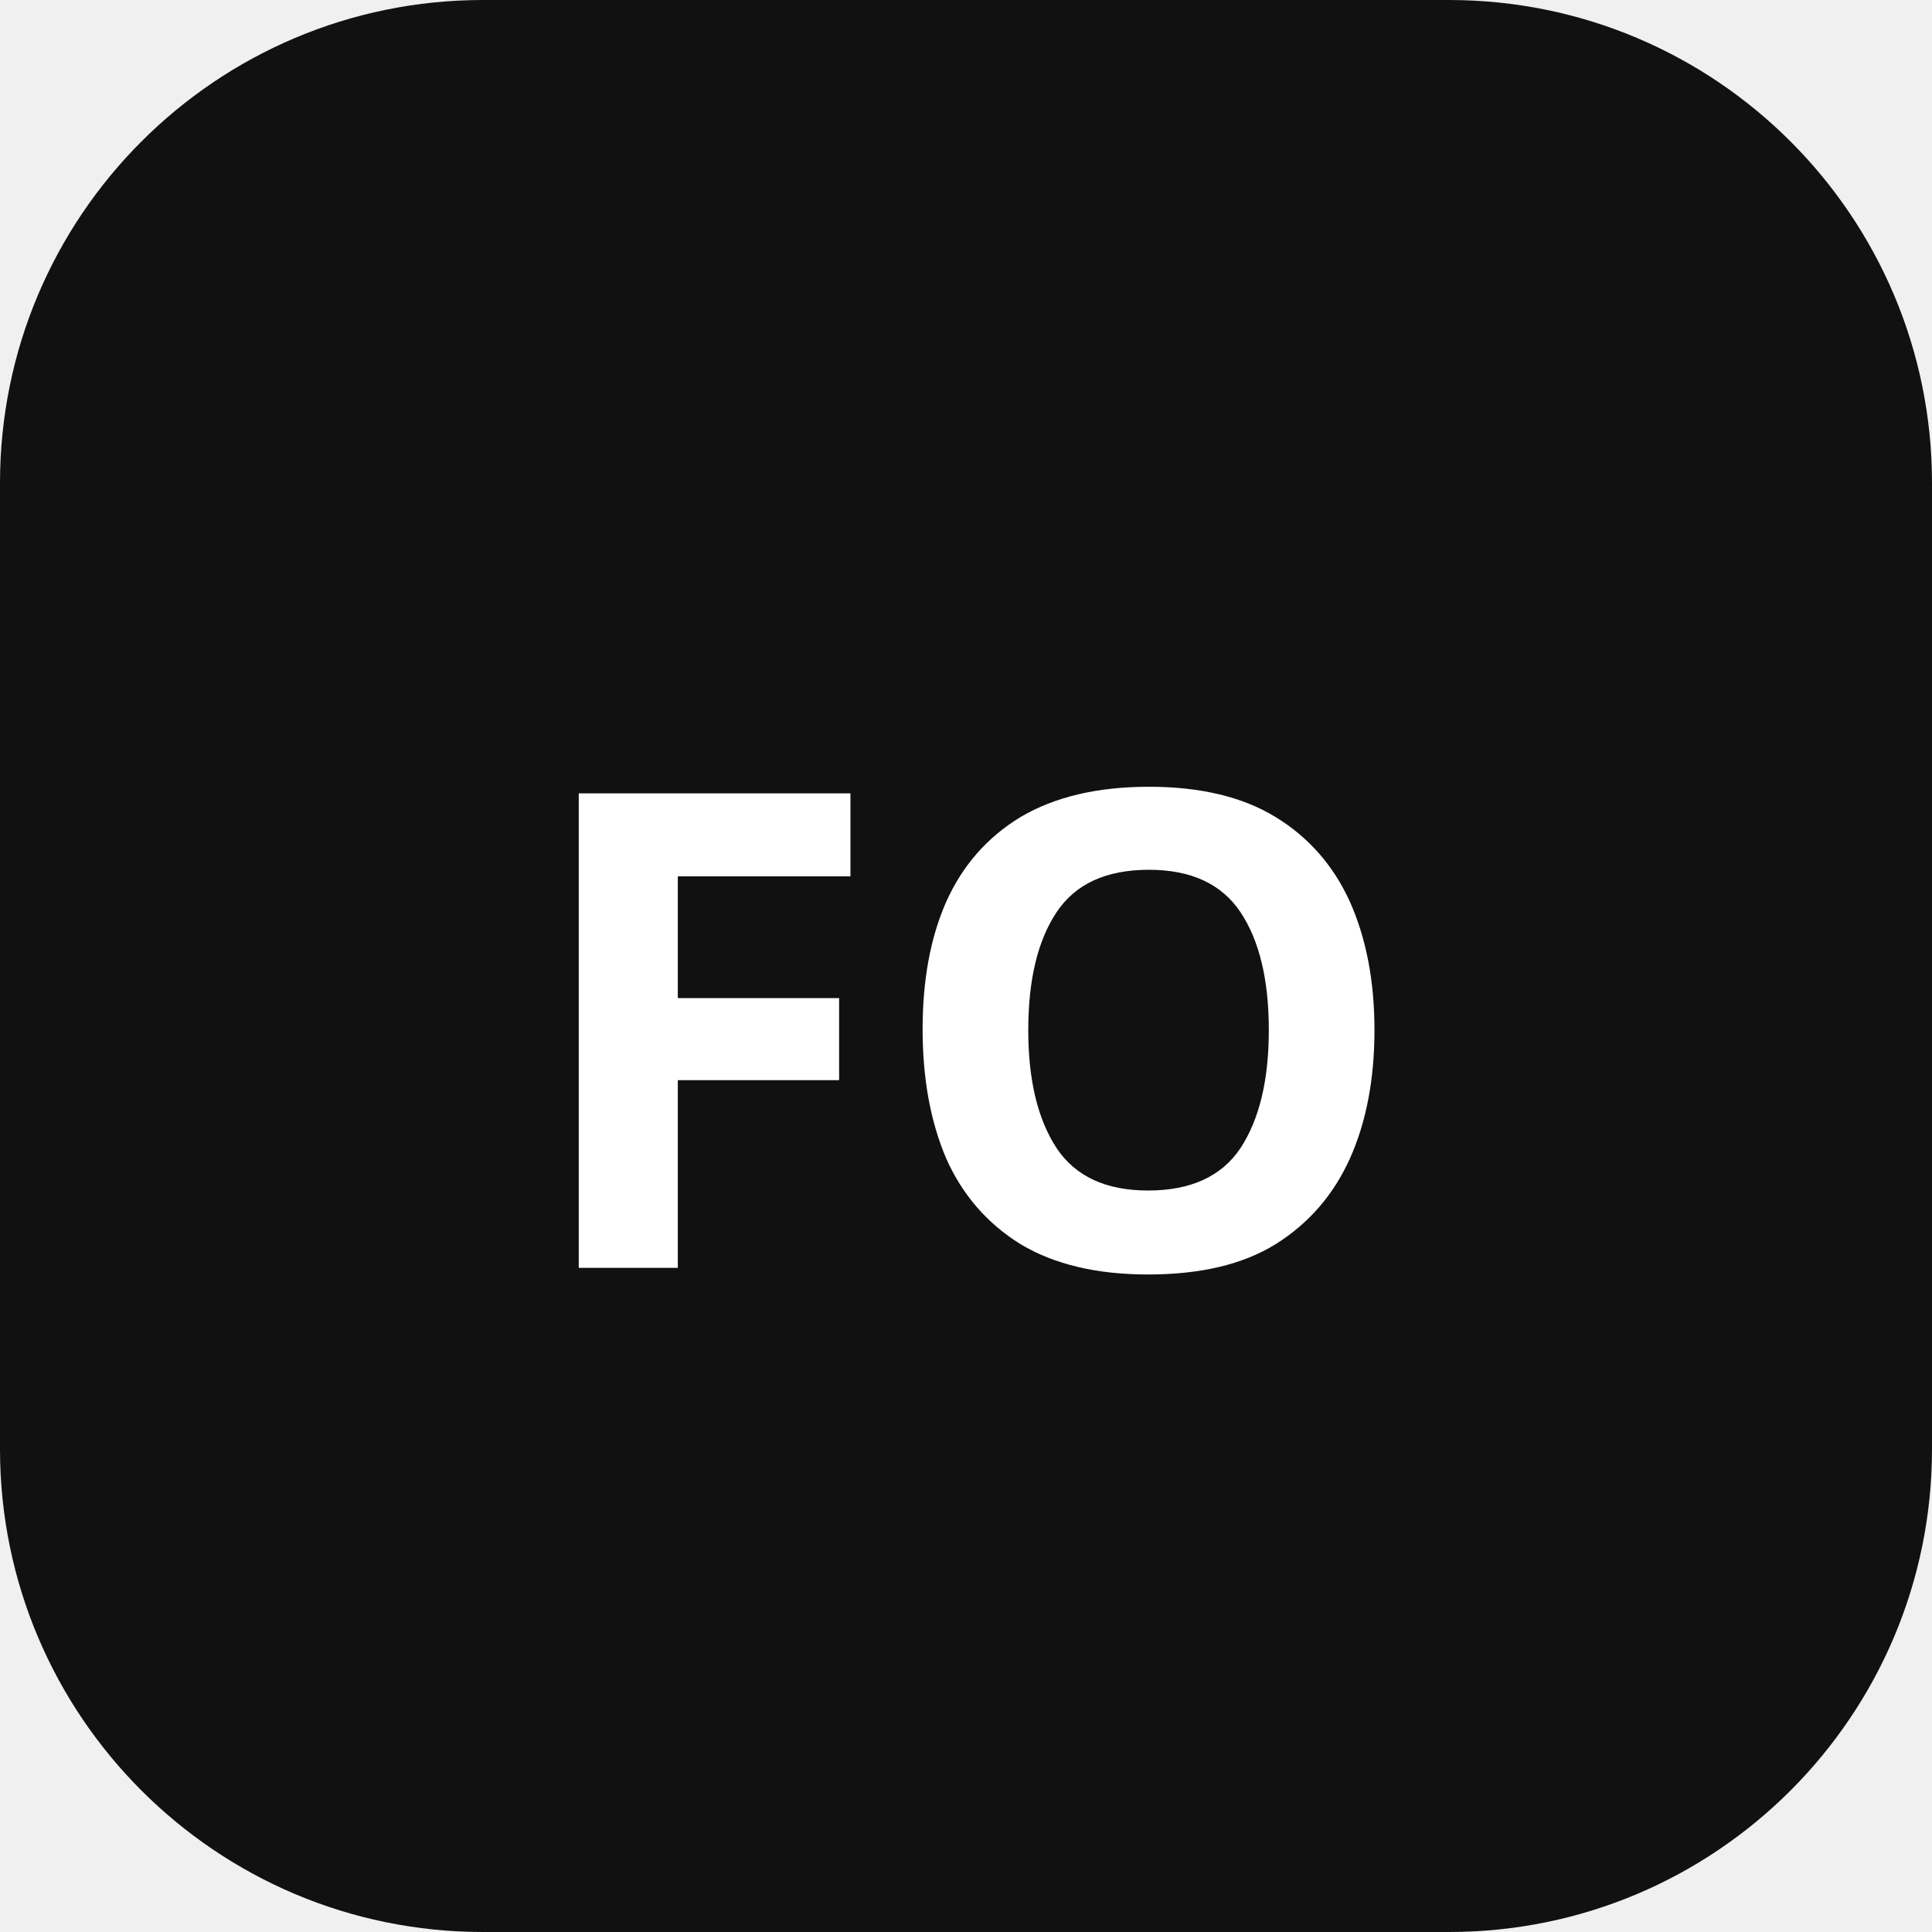
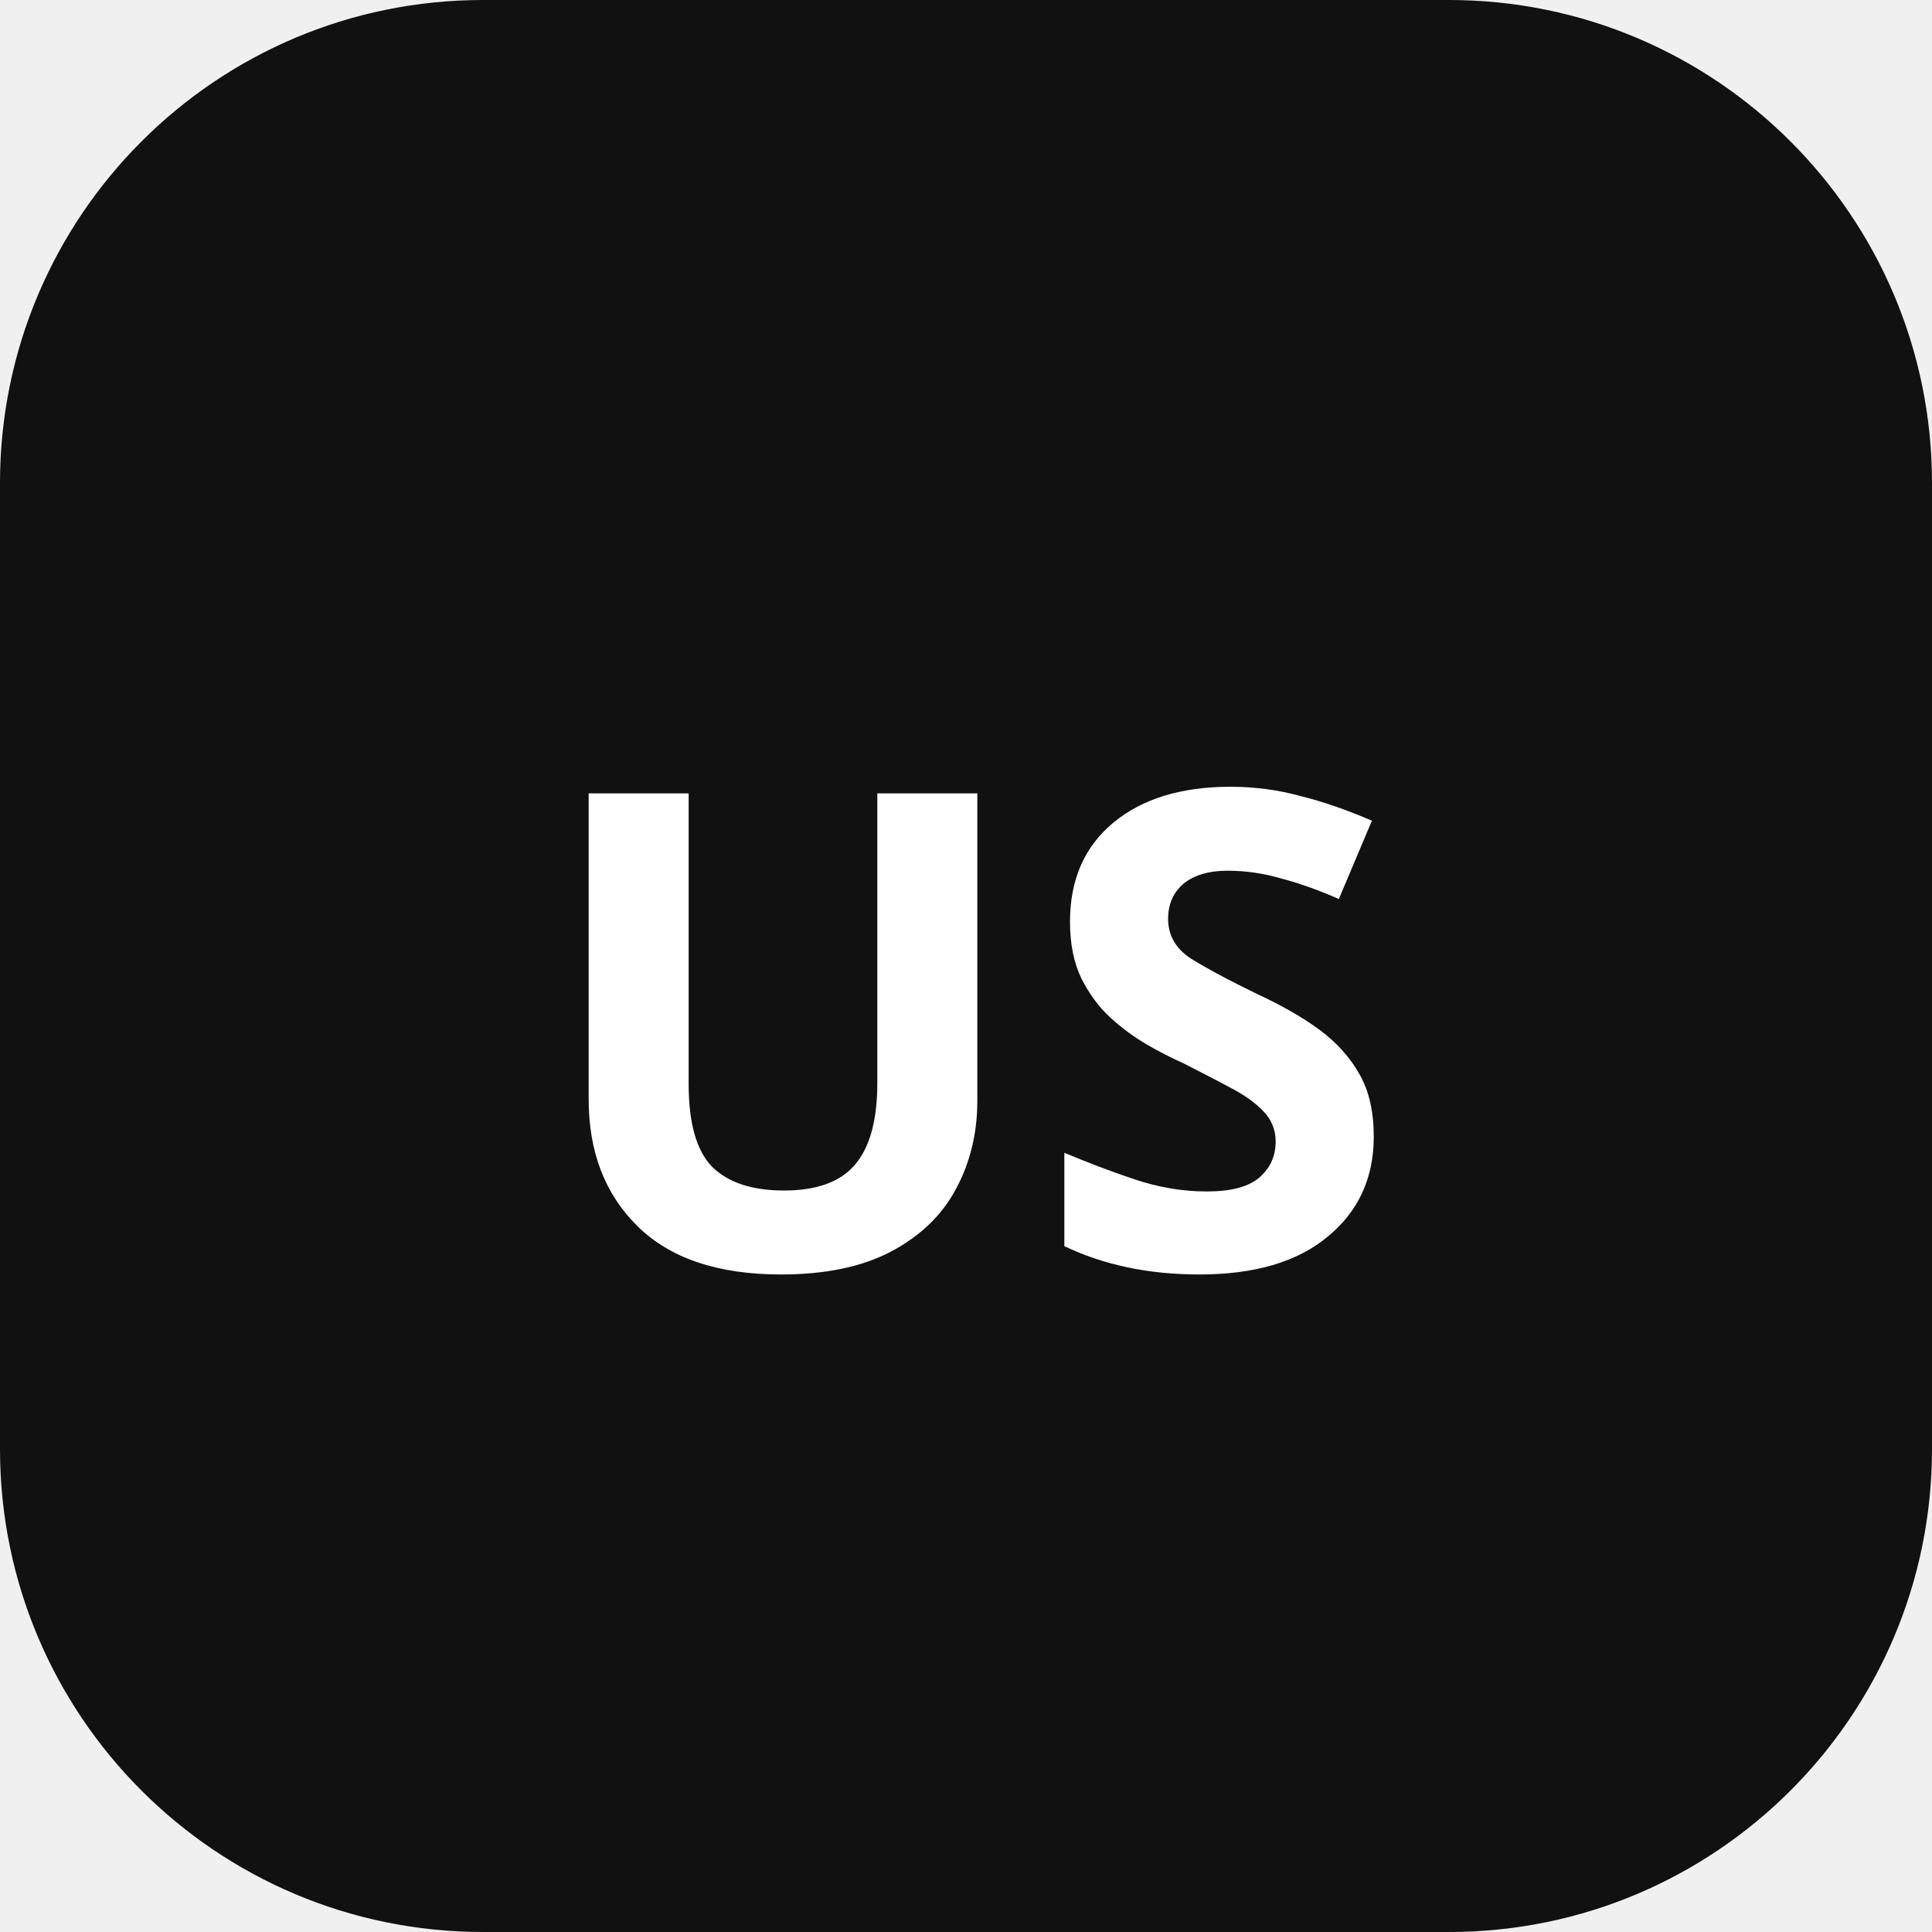
<svg xmlns="http://www.w3.org/2000/svg" viewBox="0 0 32 32" fill="none">
  <rect width="32" height="32" rx="8" fill="#111" />
-   <text x="16" y="21" text-anchor="middle" font-family="system-ui,sans-serif" font-size="11" font-weight="700" fill="#fff">FO</text>
+   <text x="16" y="21" text-anchor="middle" font-family="system-ui,sans-serif" font-size="11" font-weight="700" fill="#fff">US</text>
</svg>
